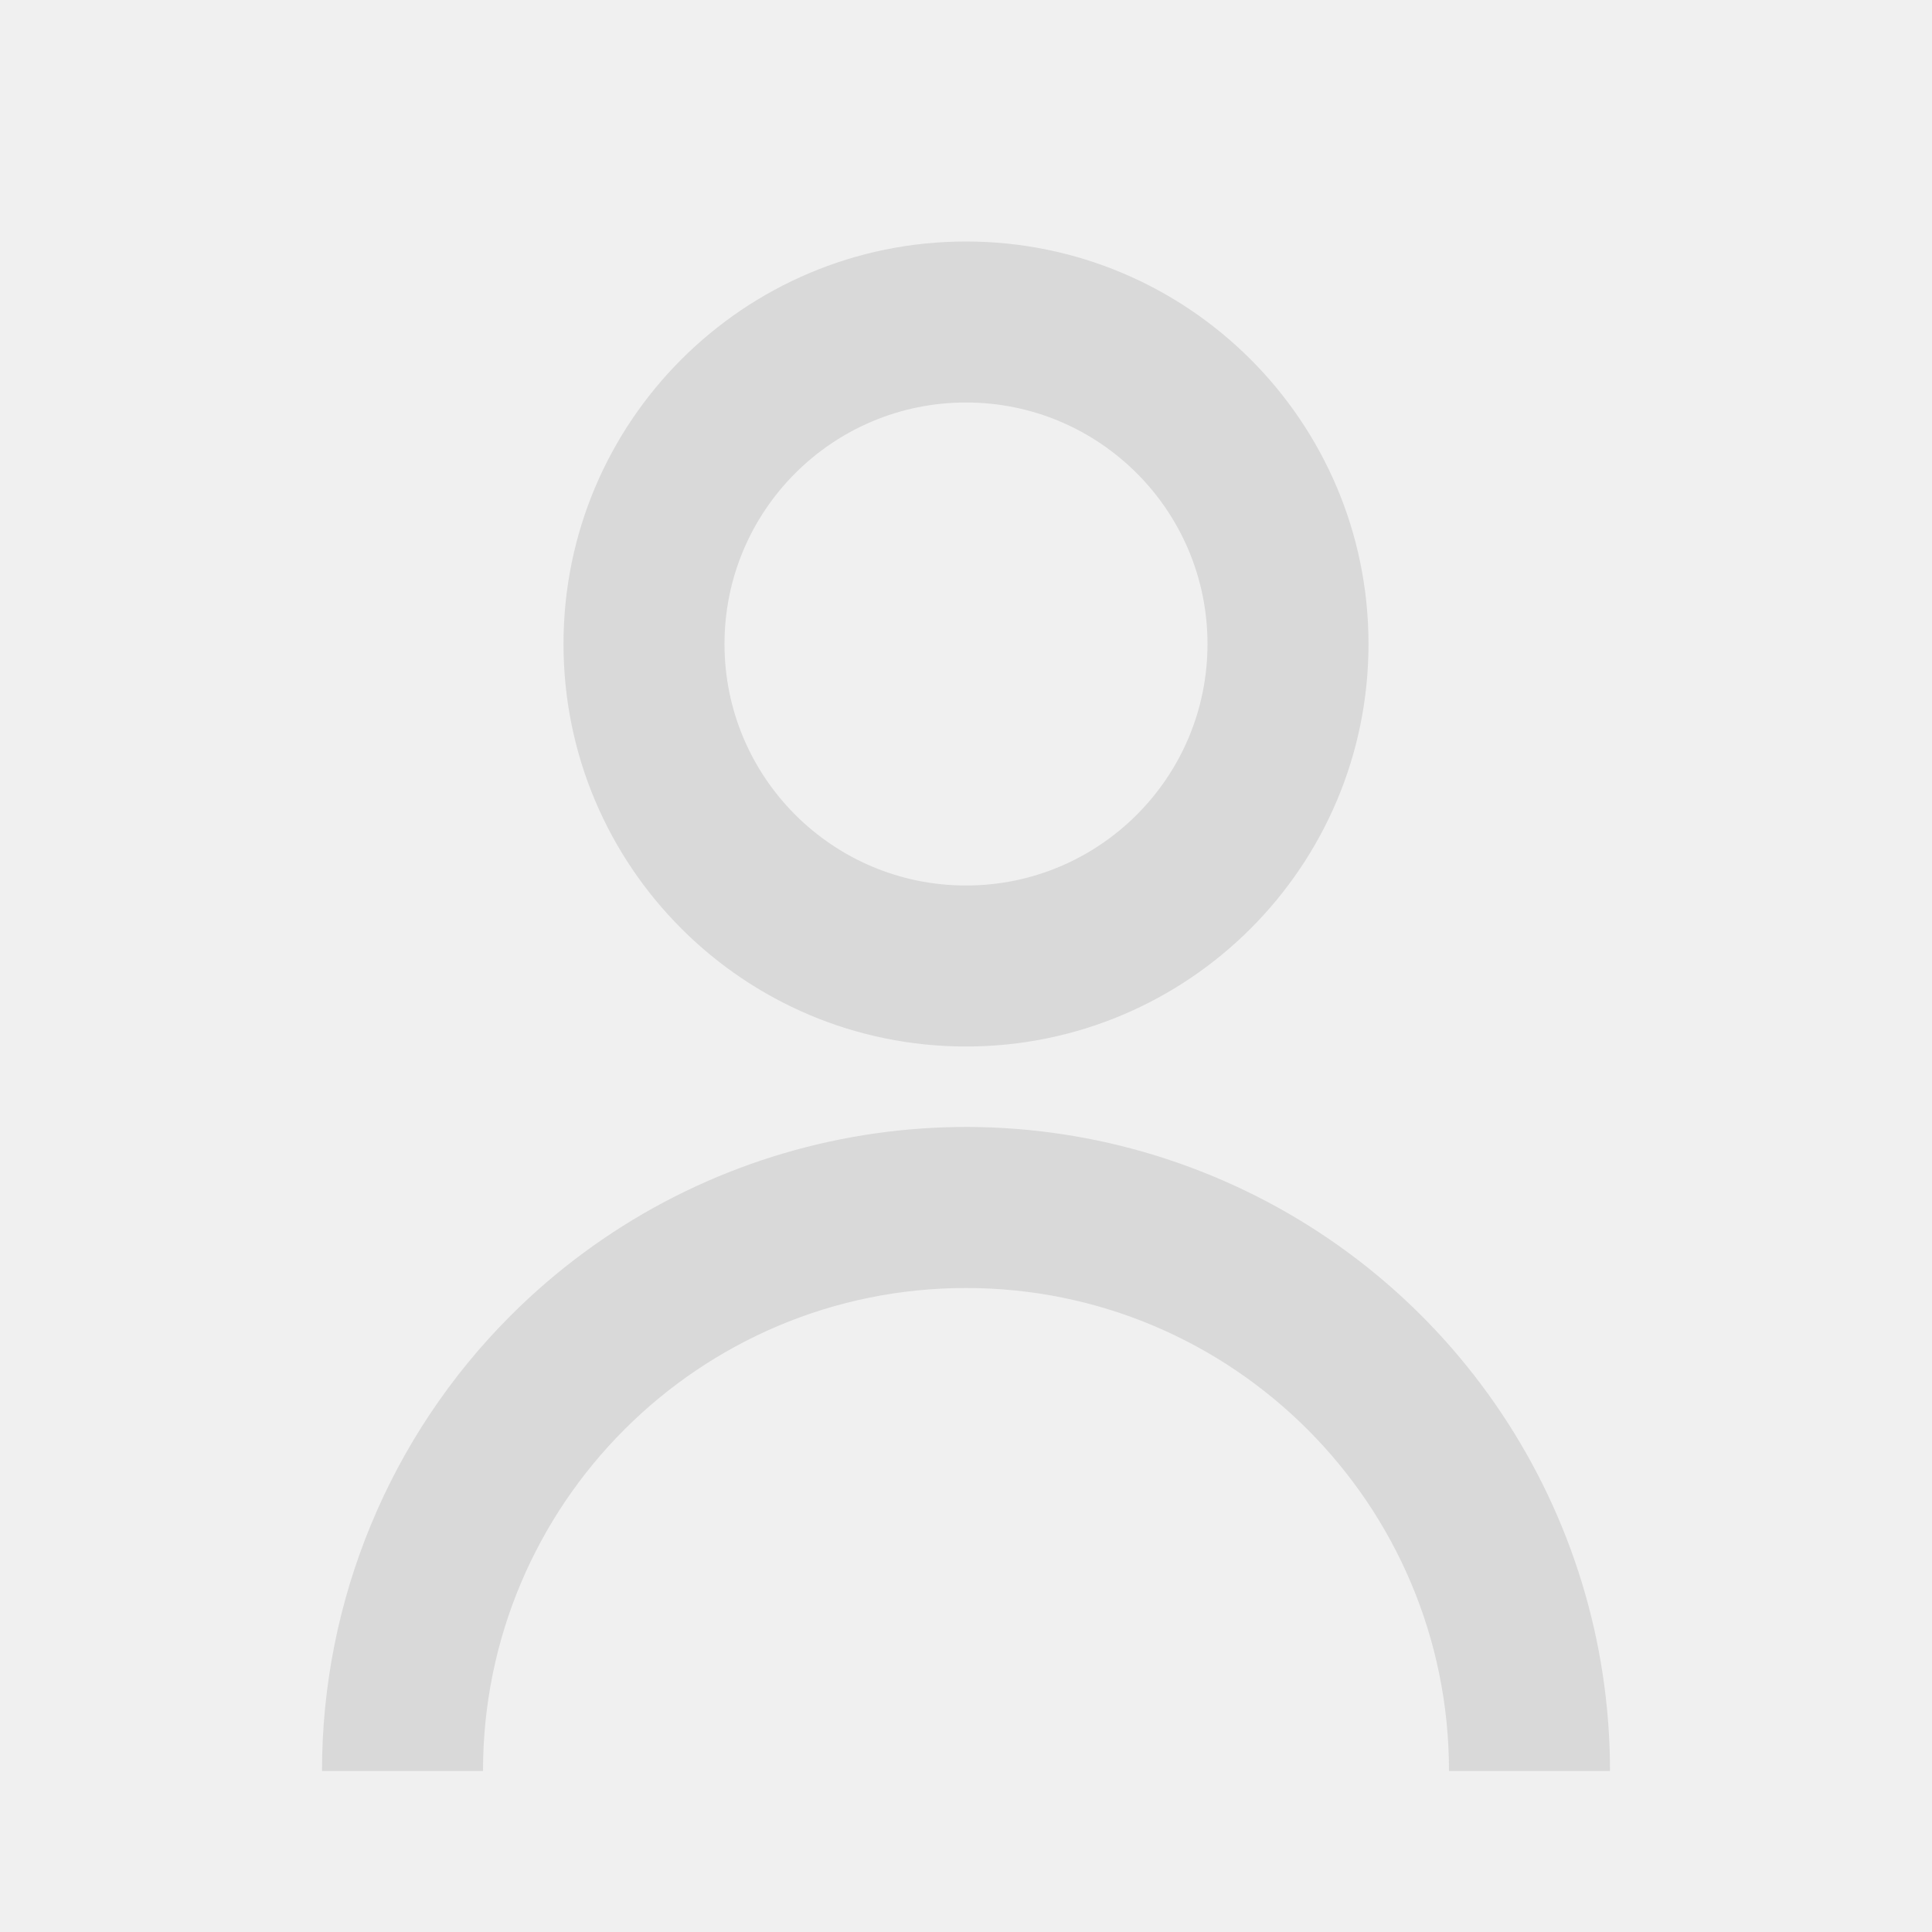
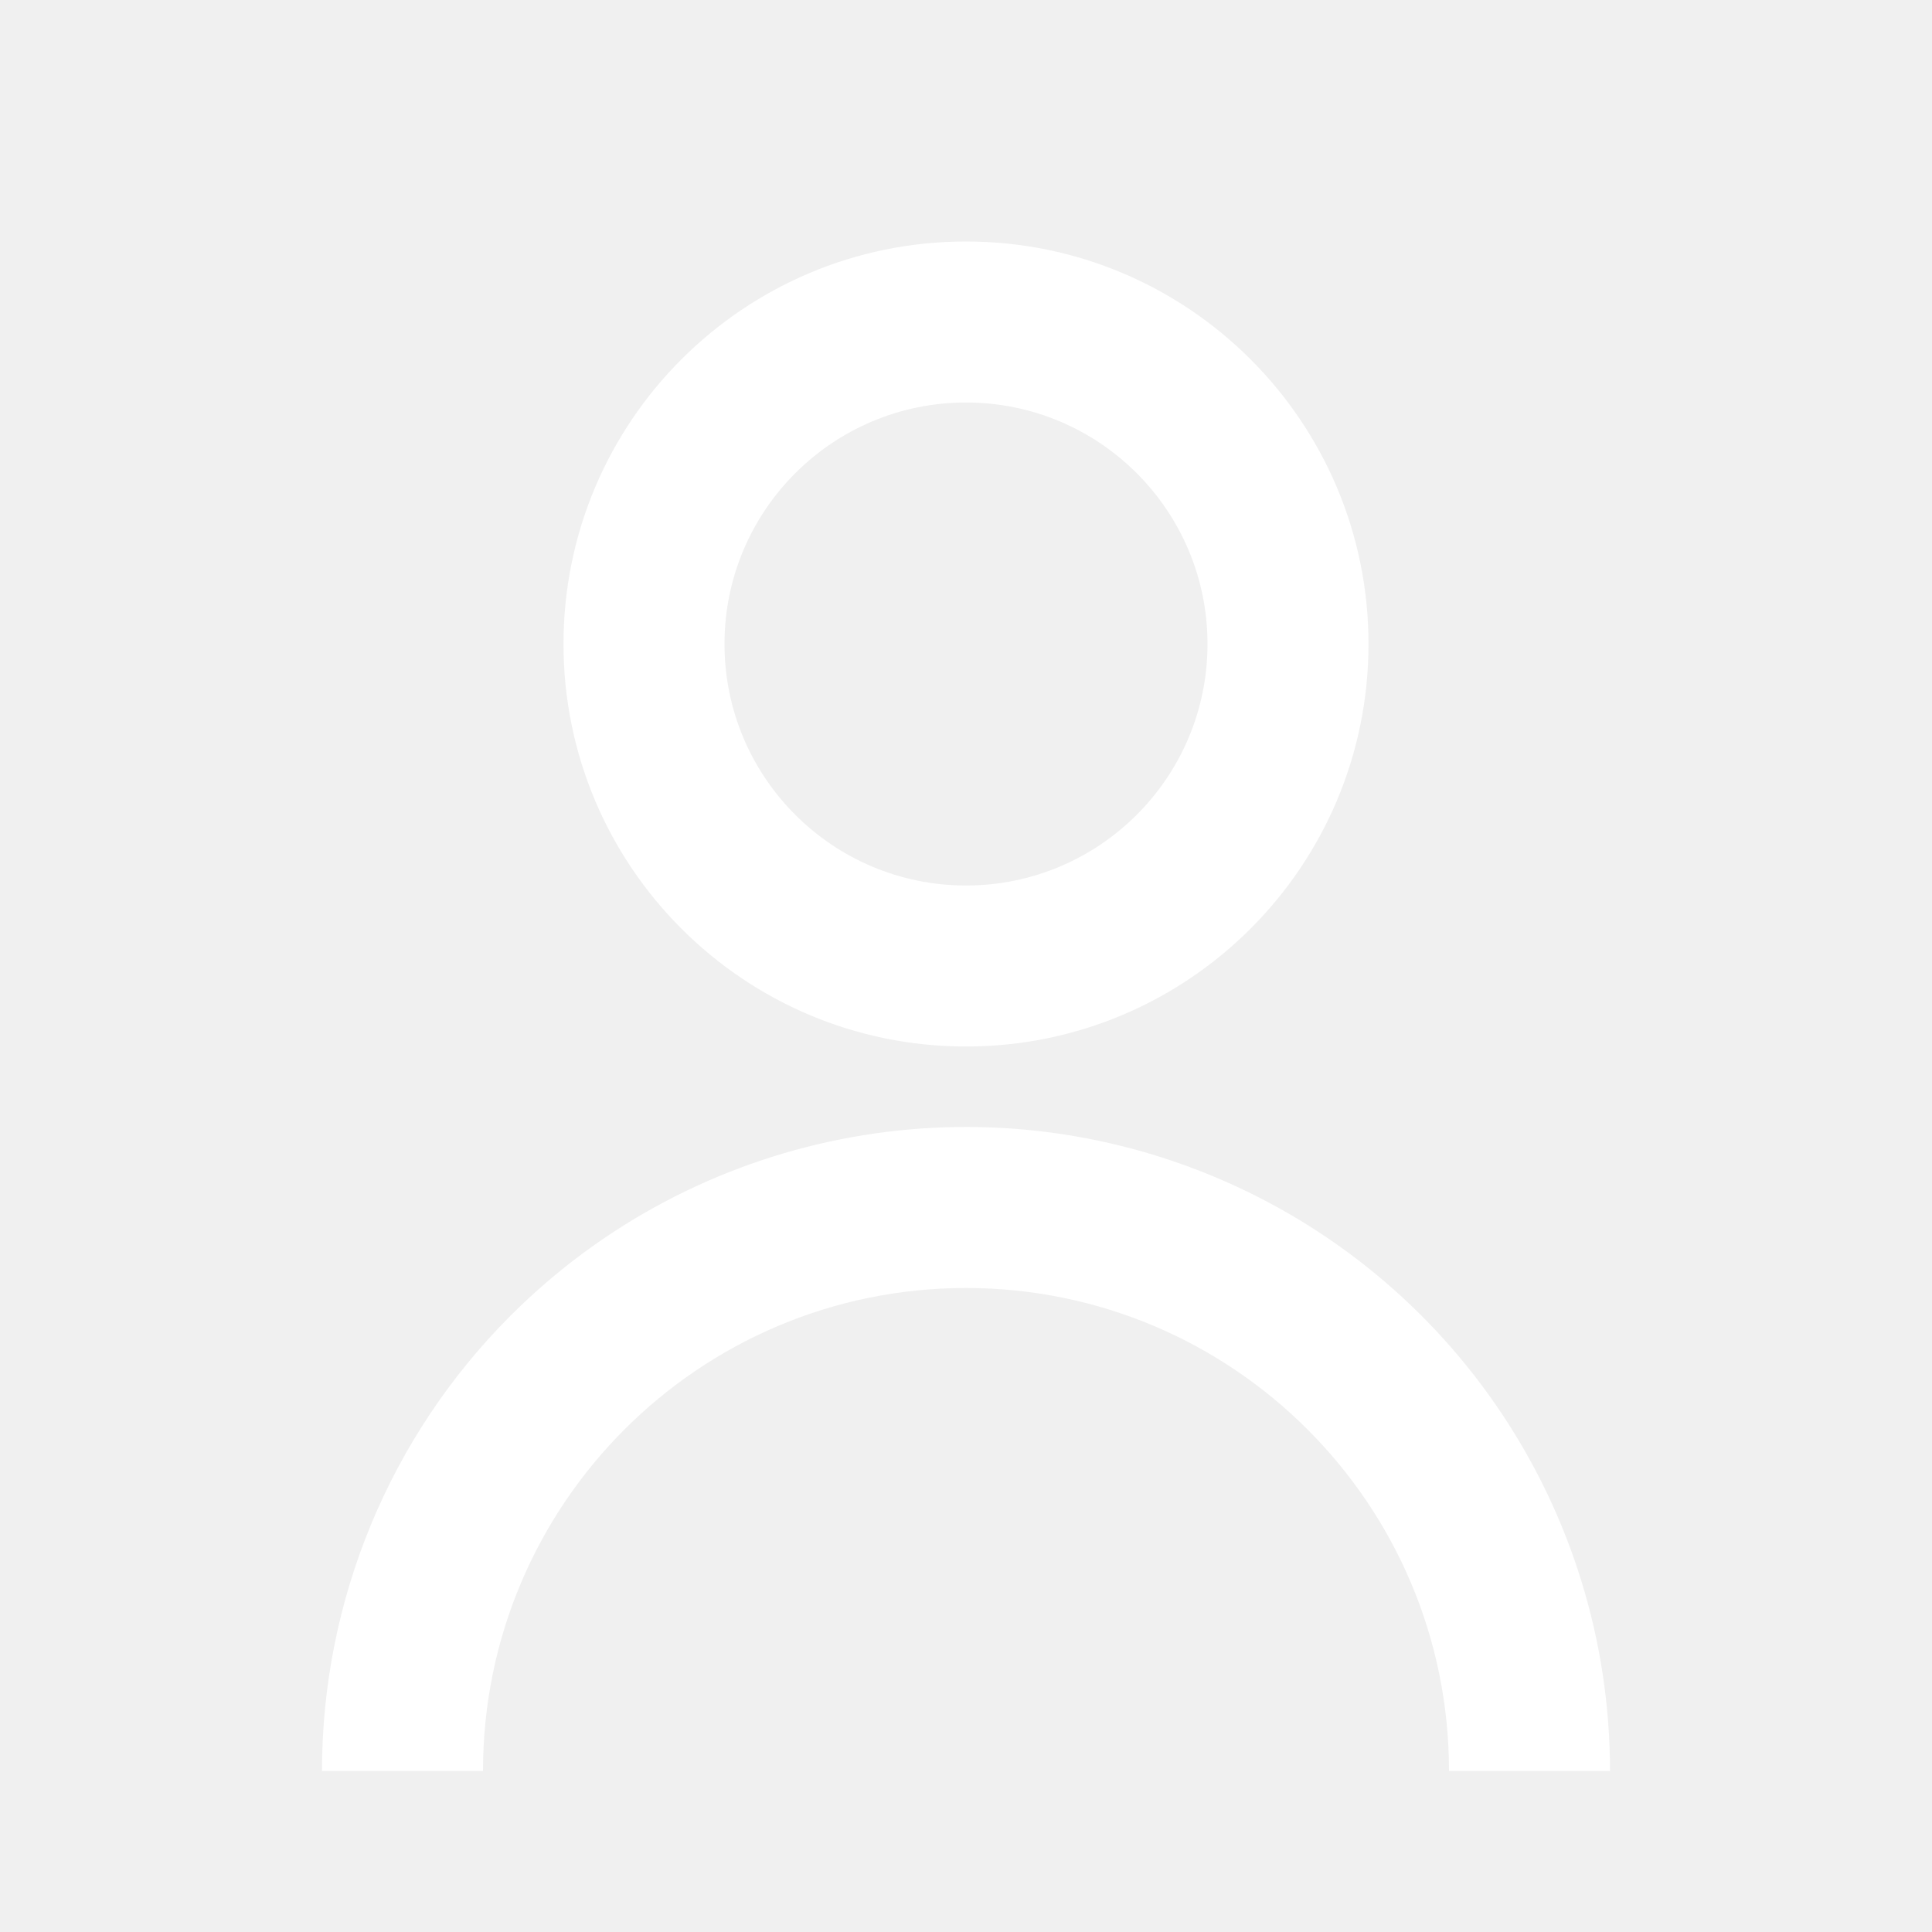
<svg xmlns="http://www.w3.org/2000/svg" width="24" height="24" viewBox="0 0 24 24">
-   <path fill="#D9D9D9" d="M7 8a5 5 0 1 1 10 0A5 5 0 0 1 7 8Zm5 3a3 3 0 1 0 0-6a3 3 0 0 0 0 6Zm-5.657 5.343A8 8 0 0 0 4 22h2a6 6 0 1 1 12 0h2a8 8 0 0 0-13.657-5.657Z" />
+   <path fill="#FFFFFF" d="M7 8a5 5 0 1 1 10 0A5 5 0 0 1 7 8Zm5 3a3 3 0 1 0 0-6a3 3 0 0 0 0 6Zm-5.657 5.343A8 8 0 0 0 4 22h2a6 6 0 1 1 12 0h2a8 8 0 0 0-13.657-5.657Z" />
</svg>
